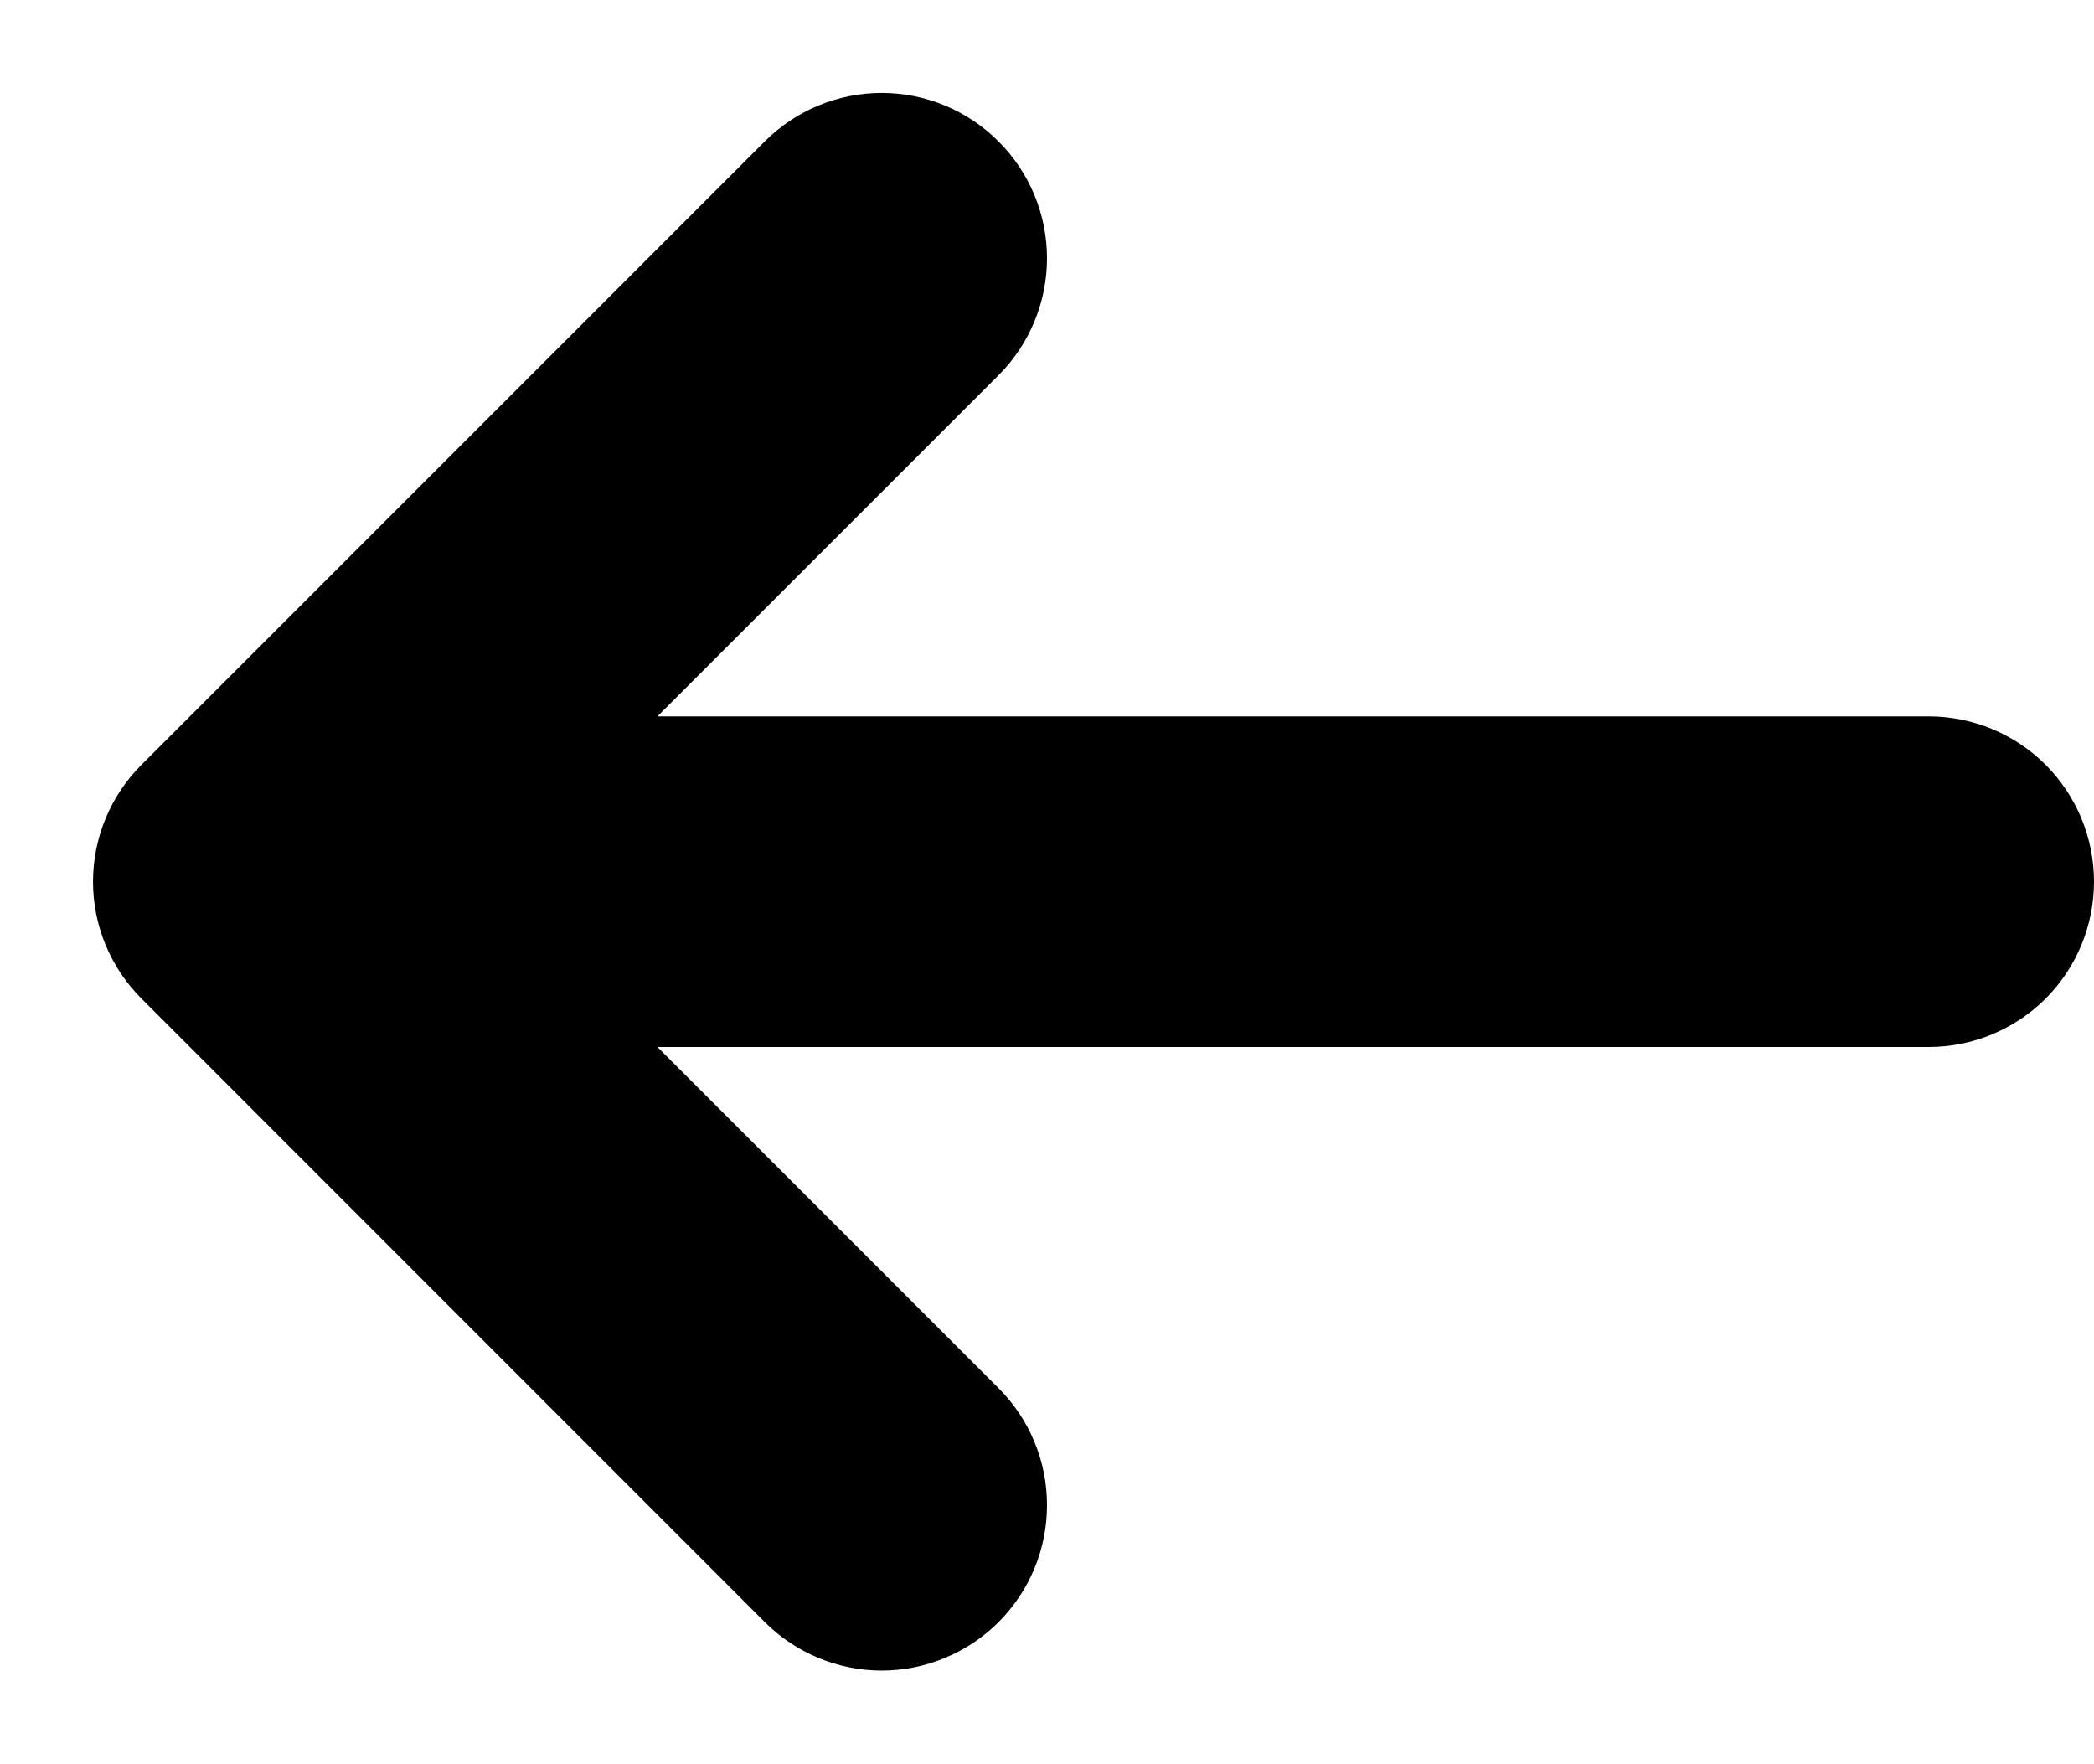
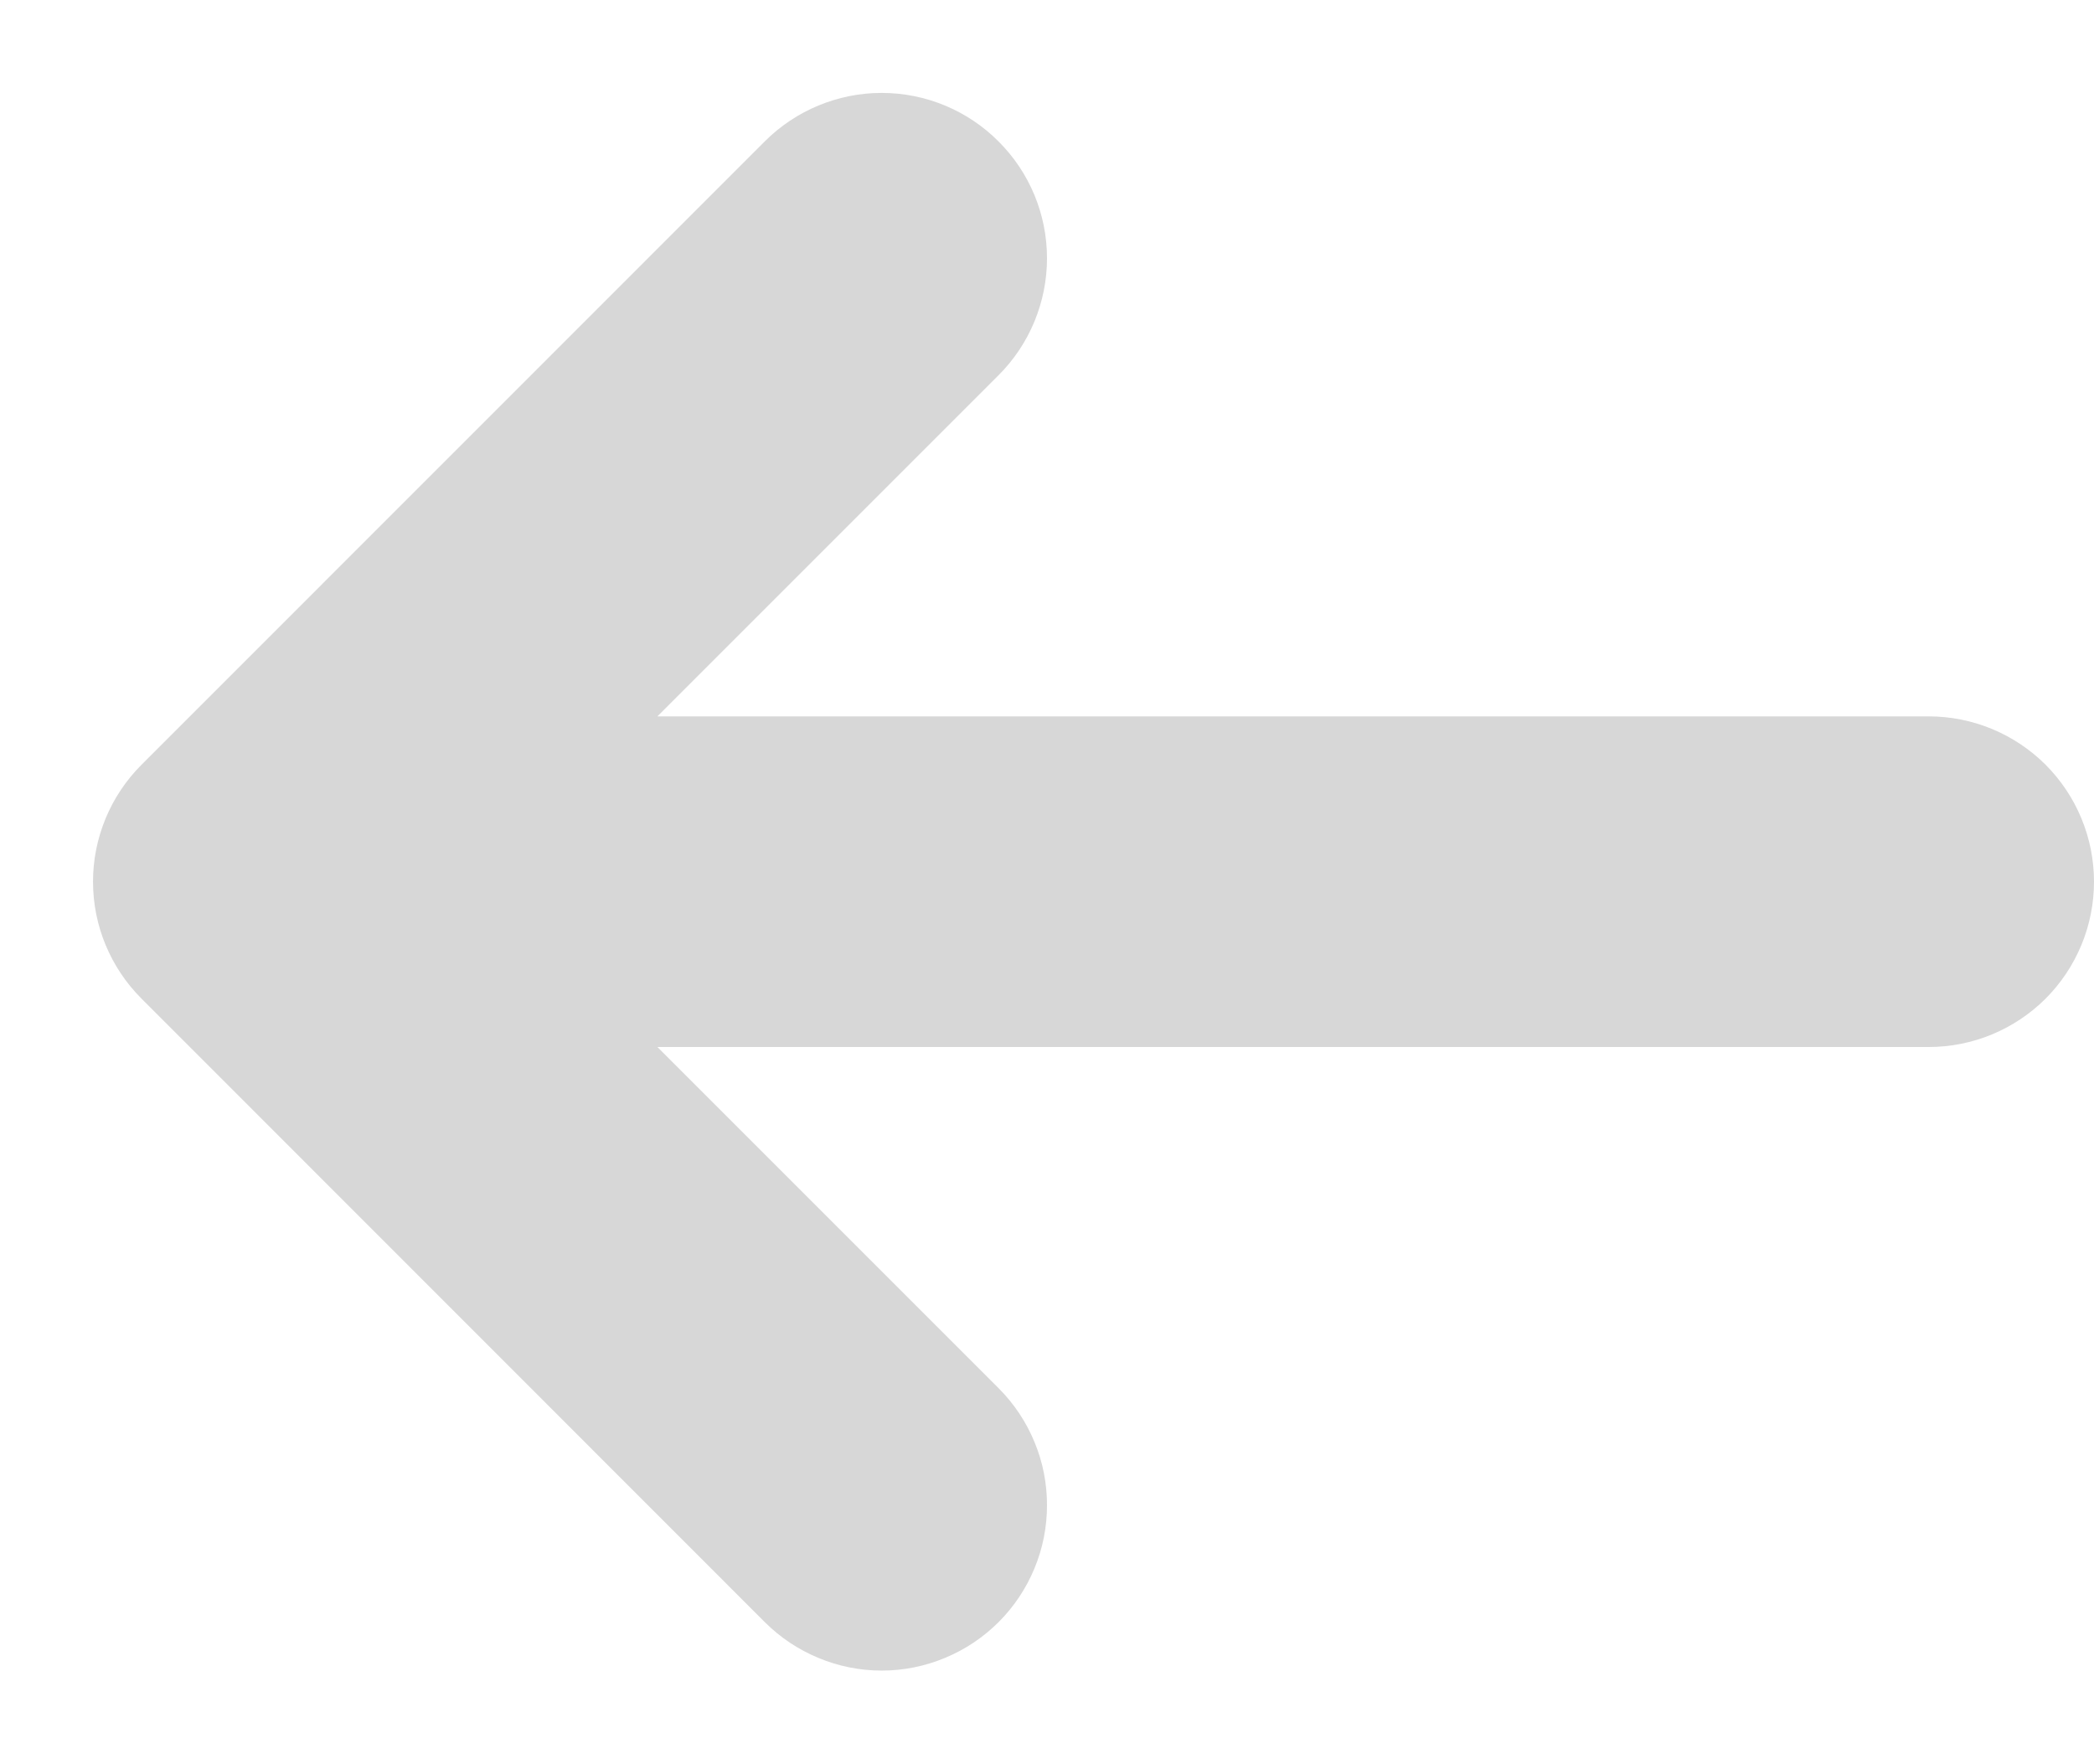
<svg xmlns="http://www.w3.org/2000/svg" width="19" height="16" viewBox="0 0 19 16" fill="none">
-   <path id="Vector" d="M1.283 6.94C1.002 7.221 0.844 7.603 0.844 8C0.844 8.398 1.002 8.779 1.283 9.06L6.939 14.718C7.078 14.857 7.244 14.968 7.426 15.043C7.608 15.119 7.803 15.158 8 15.158C8.197 15.158 8.392 15.119 8.574 15.043C8.756 14.968 8.922 14.857 9.061 14.718C9.2 14.579 9.311 14.413 9.386 14.231C9.462 14.049 9.5 13.854 9.5 13.657C9.5 13.46 9.462 13.265 9.386 13.083C9.311 12.901 9.2 12.735 9.061 12.596L5.965 9.5H17.5C17.898 9.5 18.279 9.342 18.561 9.061C18.842 8.779 19 8.398 19 8C19 7.602 18.842 7.221 18.561 6.939C18.279 6.658 17.898 6.5 17.5 6.5H5.965L9.061 3.404C9.342 3.123 9.5 2.741 9.5 2.343C9.5 1.945 9.342 1.564 9.06 1.283C8.779 1.001 8.397 0.843 8 0.843C7.602 0.843 7.22 1.002 6.939 1.283L1.283 6.94Z" fill="black" />
+   <path id="Vector" d="M1.283 6.94C1.002 7.221 0.844 7.603 0.844 8C0.844 8.398 1.002 8.779 1.283 9.06L6.939 14.718C7.078 14.857 7.244 14.968 7.426 15.043C7.608 15.119 7.803 15.158 8 15.158C8.197 15.158 8.392 15.119 8.574 15.043C8.756 14.968 8.922 14.857 9.061 14.718C9.2 14.579 9.311 14.413 9.386 14.231C9.462 14.049 9.5 13.854 9.5 13.657C9.5 13.46 9.462 13.265 9.386 13.083C9.311 12.901 9.2 12.735 9.061 12.596L5.965 9.5H17.5C17.898 9.5 18.279 9.342 18.561 9.061C18.842 8.779 19 8.398 19 8C19 7.602 18.842 7.221 18.561 6.939C18.279 6.658 17.898 6.5 17.5 6.5H5.965L9.061 3.404C9.342 3.123 9.5 2.741 9.5 2.343C9.5 1.945 9.342 1.564 9.06 1.283C8.779 1.001 8.397 0.843 8 0.843C7.602 0.843 7.22 1.002 6.939 1.283L1.283 6.94Z" fill="#D7D7D7" />
</svg>
